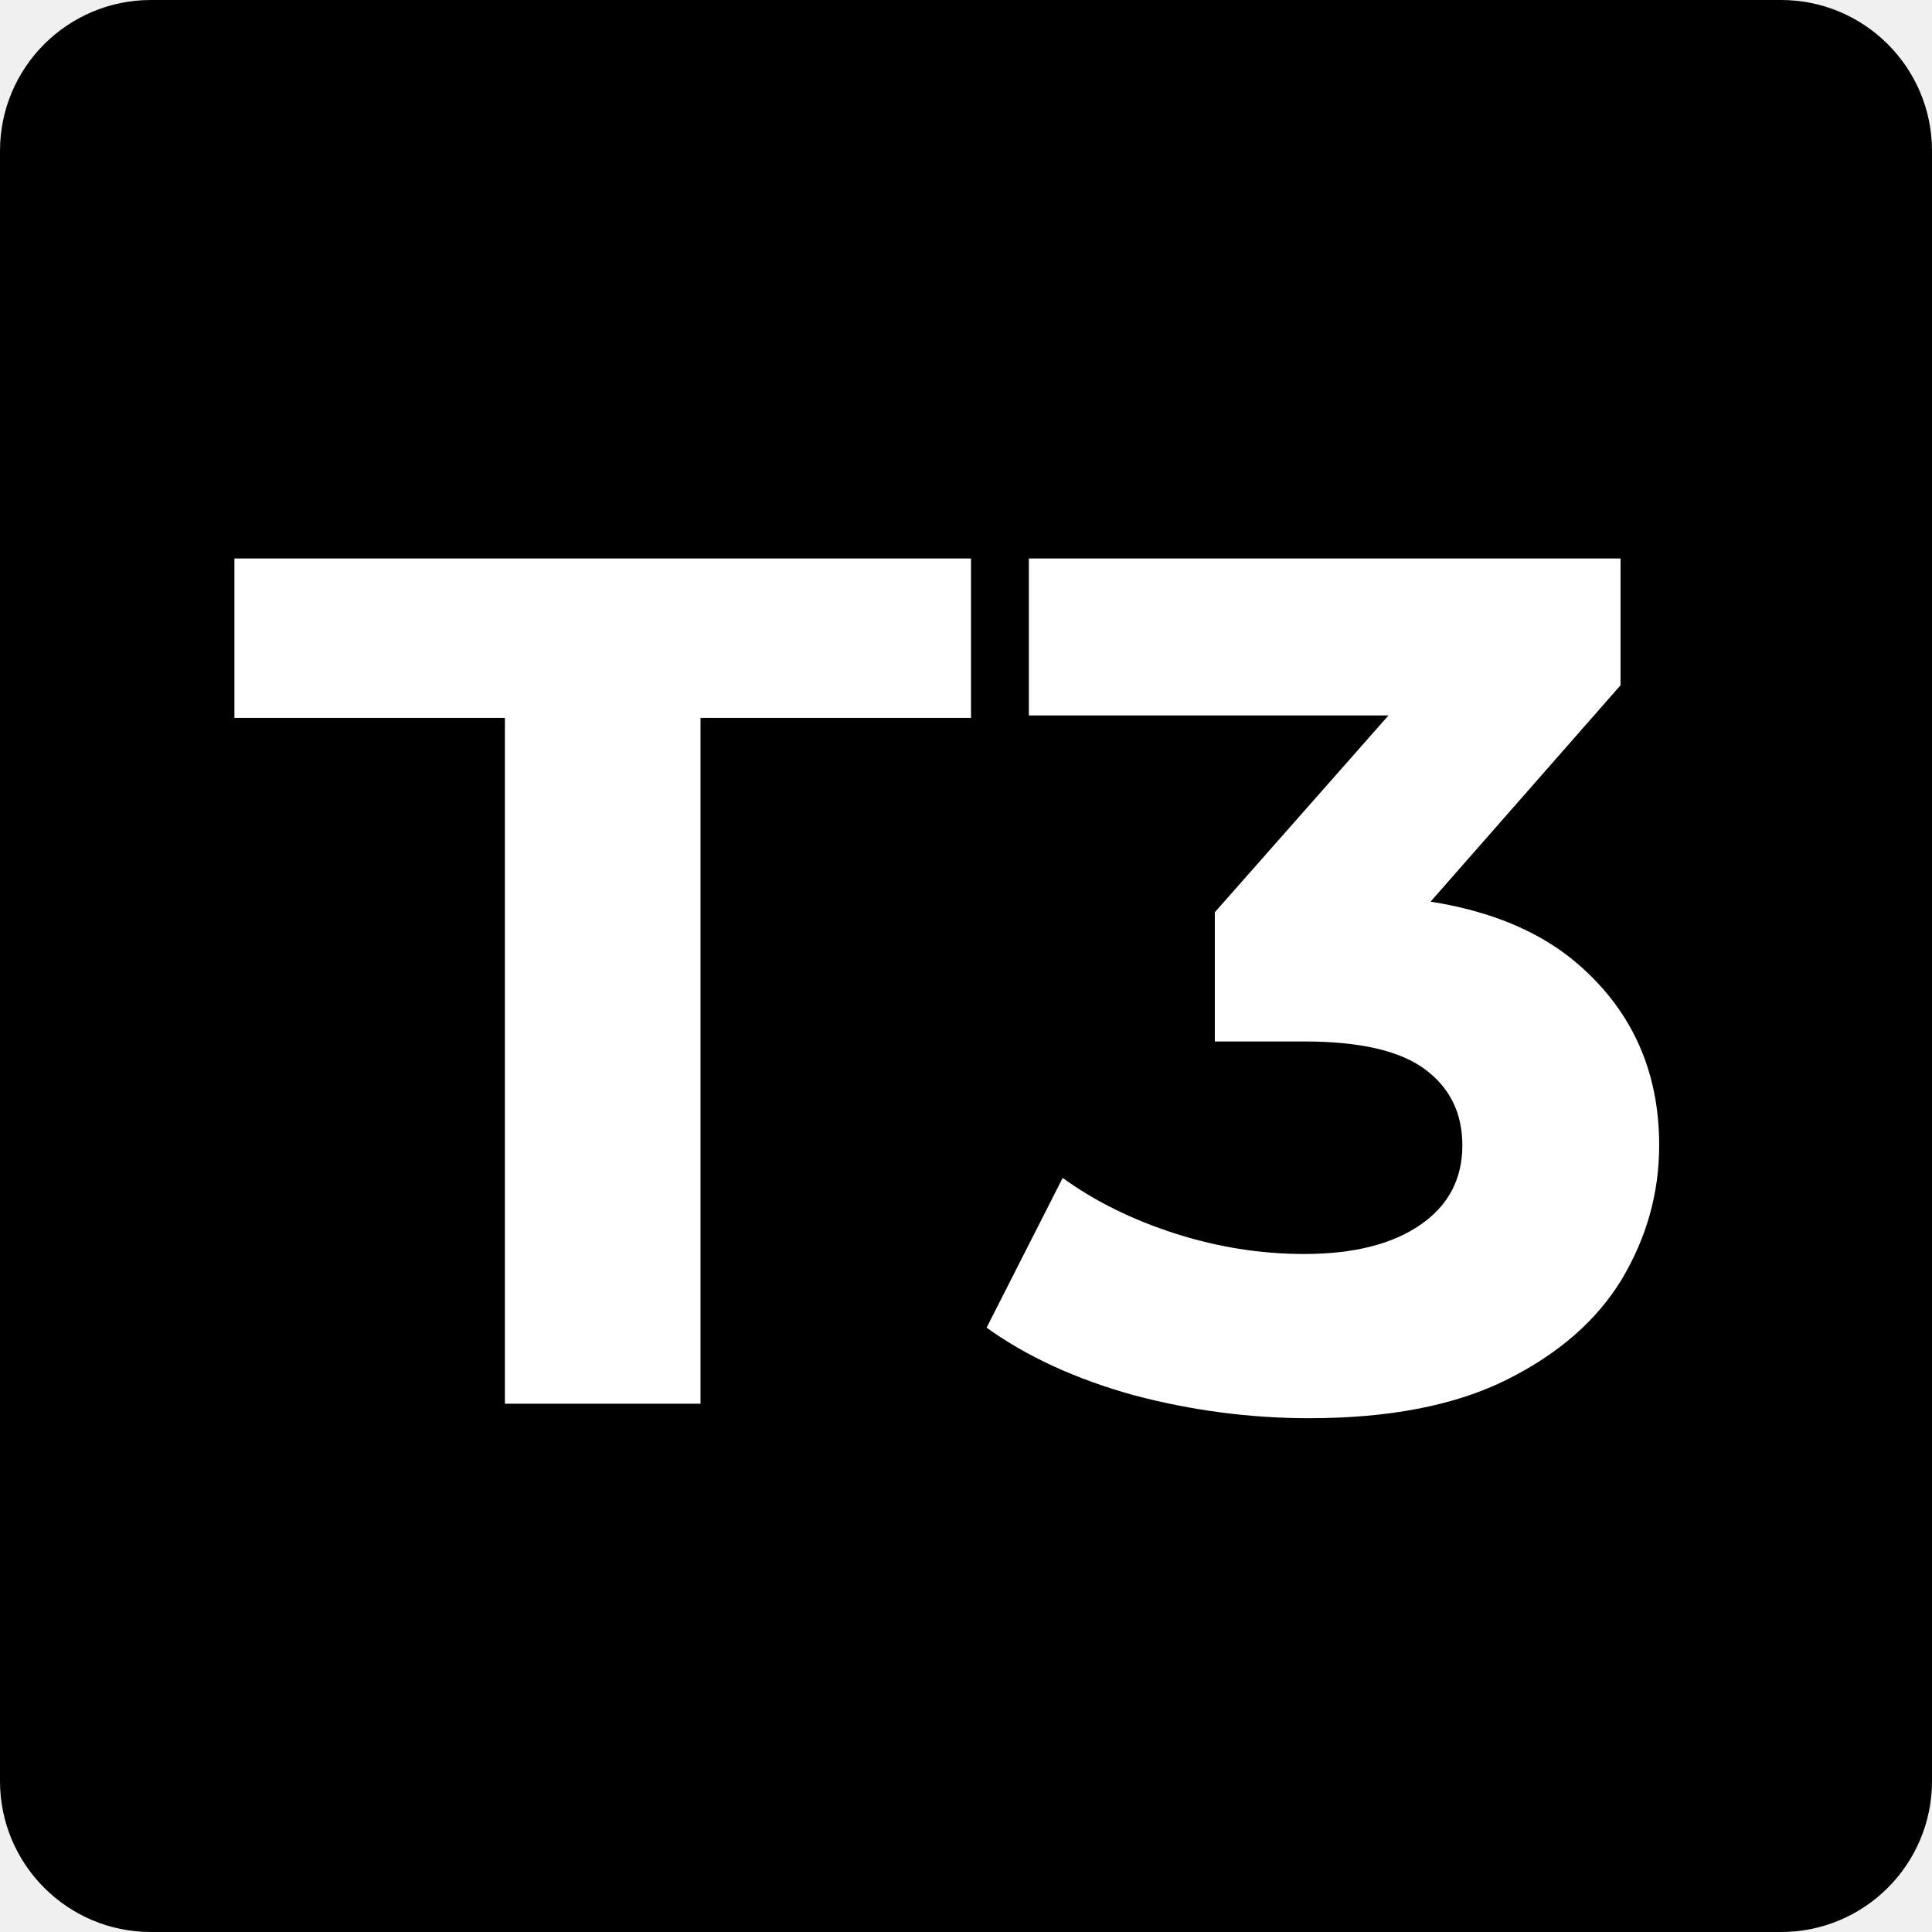
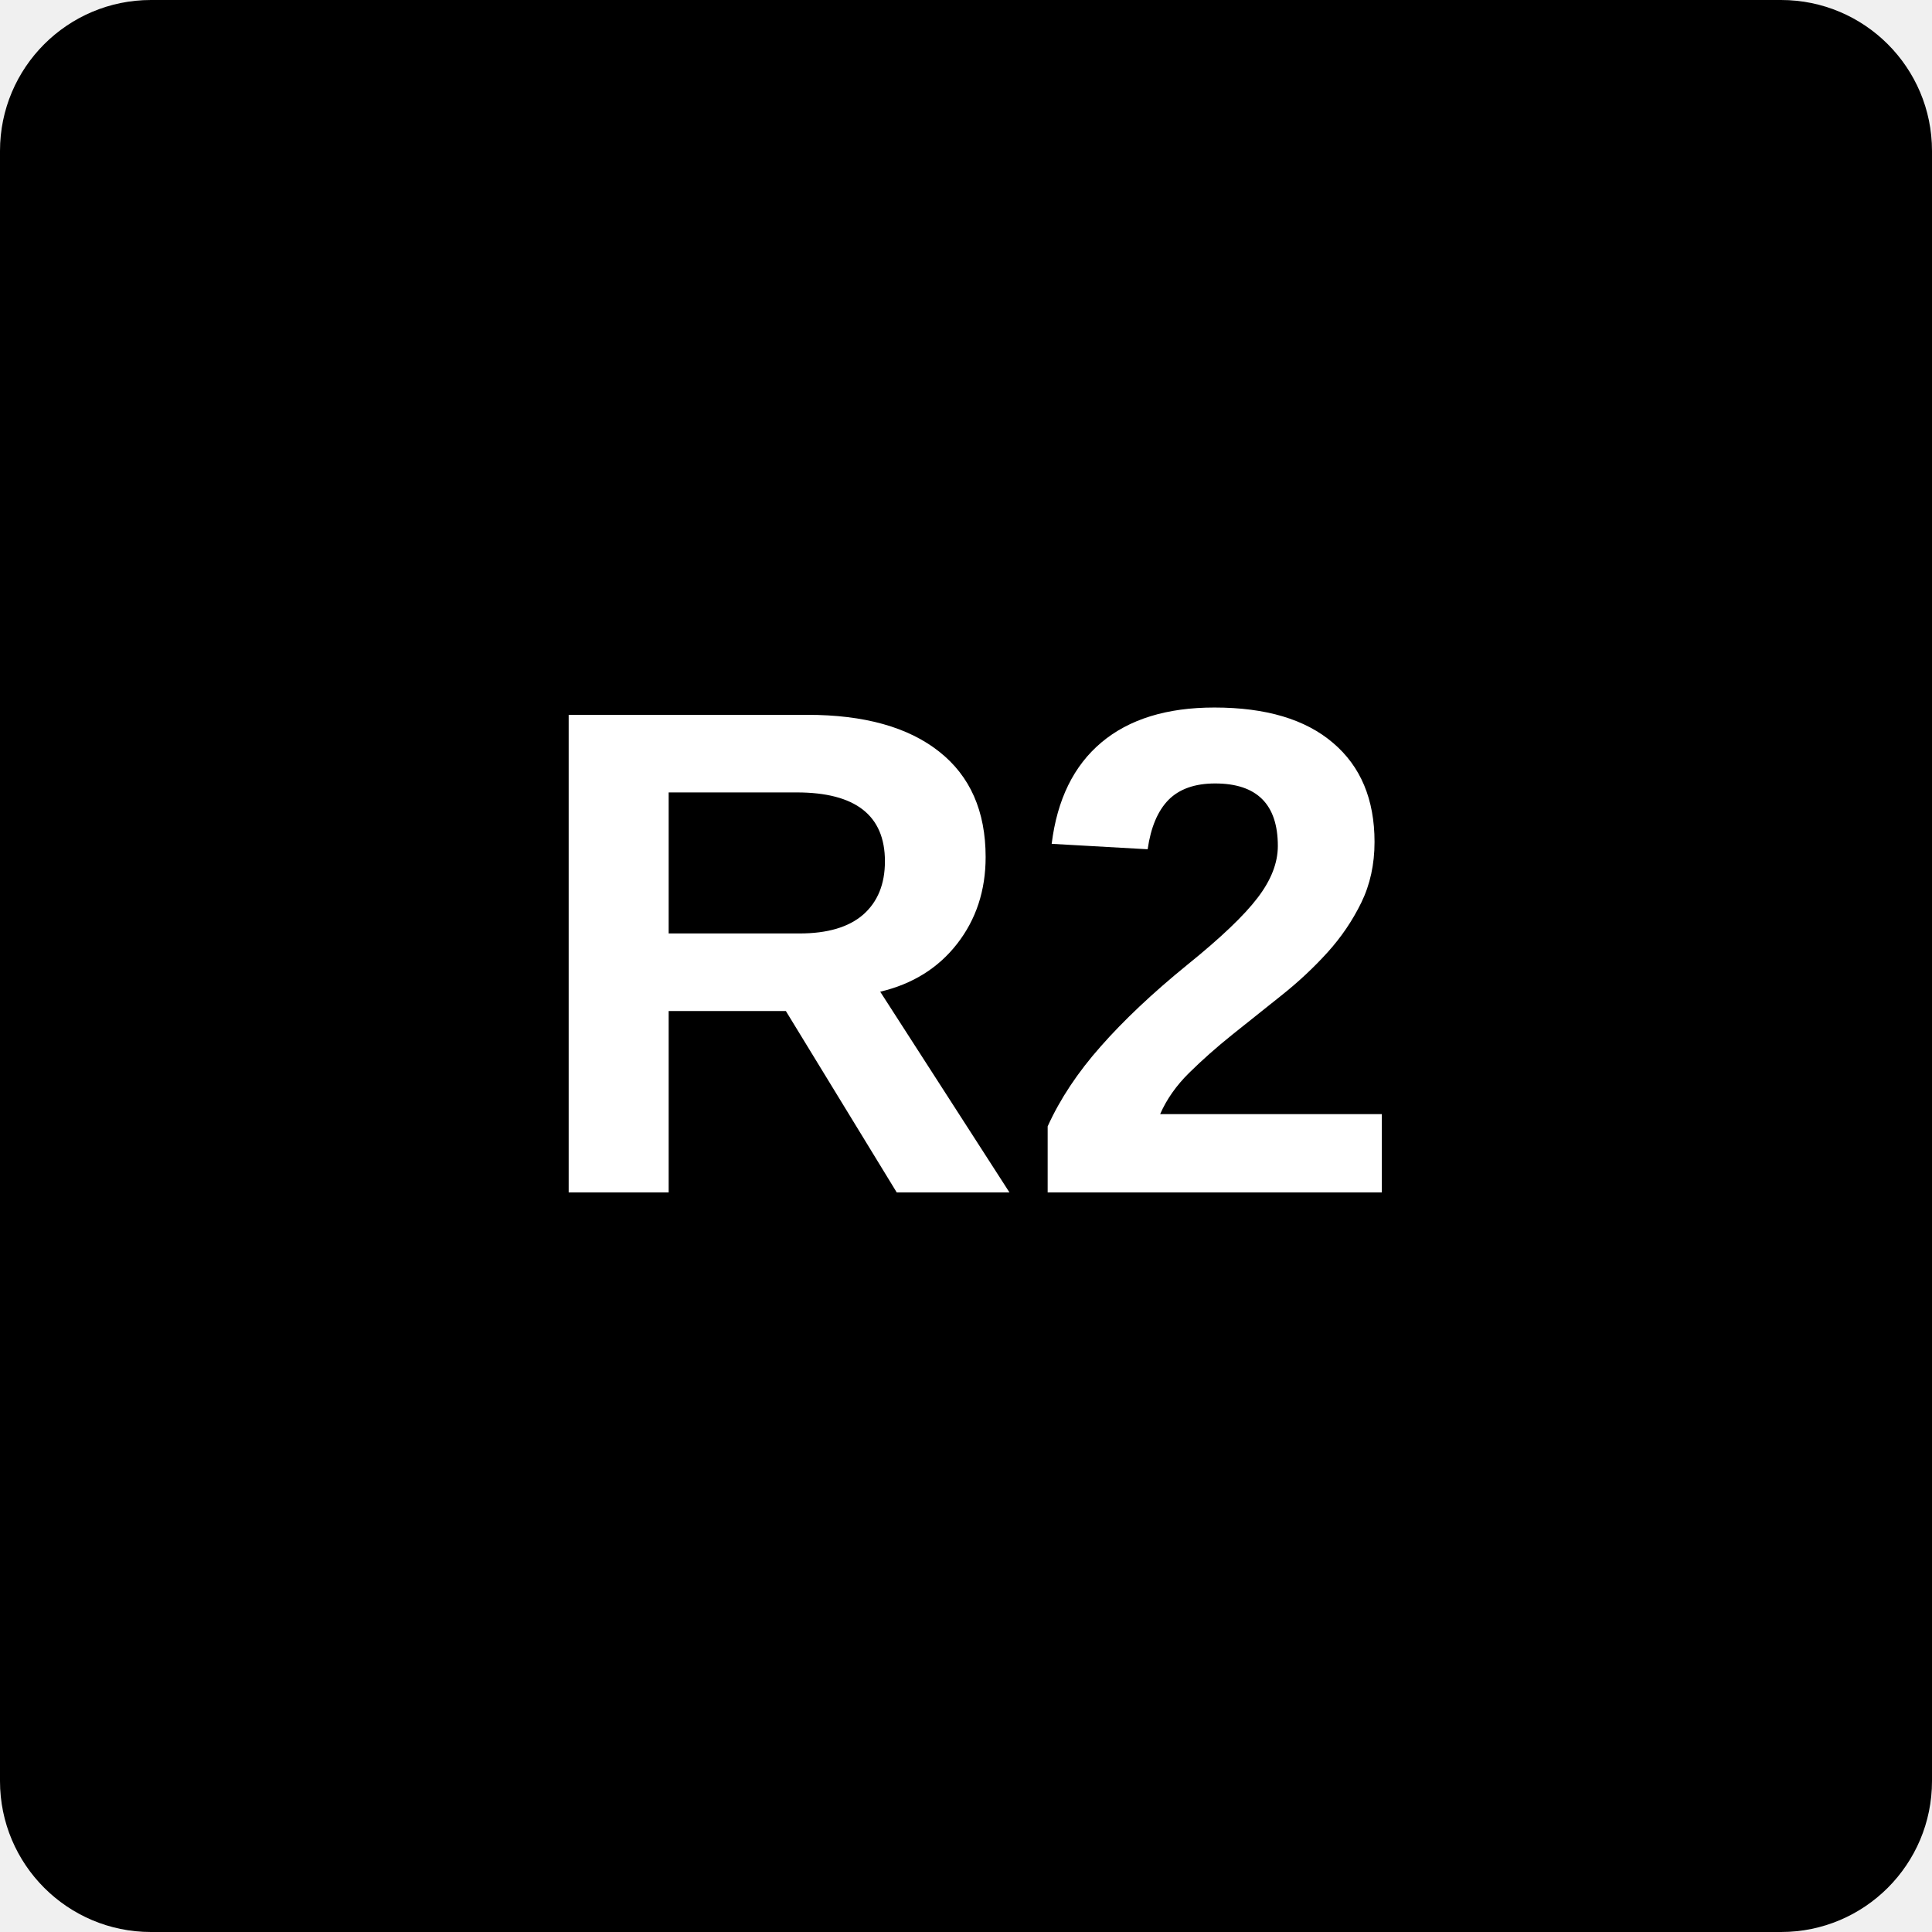
<svg xmlns="http://www.w3.org/2000/svg" width="128" height="128" viewBox="0 0 128 128" fill="none">
  <path d="M0 10C0 4.477 4.477 0 10 0H118C123.523 0 128 4.477 128 10V118C128 123.523 123.523 128 118 128H10C4.477 128 0 123.523 0 118V10Z" fill="black" />
-   <path d="M33.451 93V47.56H15.531V37H64.331V47.56H46.411V93H33.451ZM86.725 93.96C82.832 93.96 78.965 93.453 75.125 92.44C71.285 91.373 68.032 89.88 65.365 87.96L70.405 78.04C72.539 79.587 75.019 80.813 77.845 81.72C80.672 82.627 83.525 83.08 86.405 83.08C89.659 83.08 92.219 82.44 94.085 81.16C95.952 79.88 96.885 78.12 96.885 75.88C96.885 73.747 96.059 72.067 94.405 70.84C92.752 69.613 90.085 69 86.405 69H80.485V60.44L96.085 42.76L97.525 47.4H68.165V37H107.365V45.4L91.845 63.08L85.285 59.32H89.045C95.925 59.32 101.125 60.867 104.645 63.96C108.165 67.053 109.925 71.027 109.925 75.88C109.925 79.027 109.099 81.987 107.445 84.76C105.792 87.48 103.259 89.693 99.845 91.4C96.432 93.107 92.059 93.96 86.725 93.96Z" fill="white" />
+   <text x="64" y="79" fill="white" font-family="Arial, Helvetica, sans-serif" font-size="46" font-weight="700" text-anchor="middle">R2</text>
</svg>
